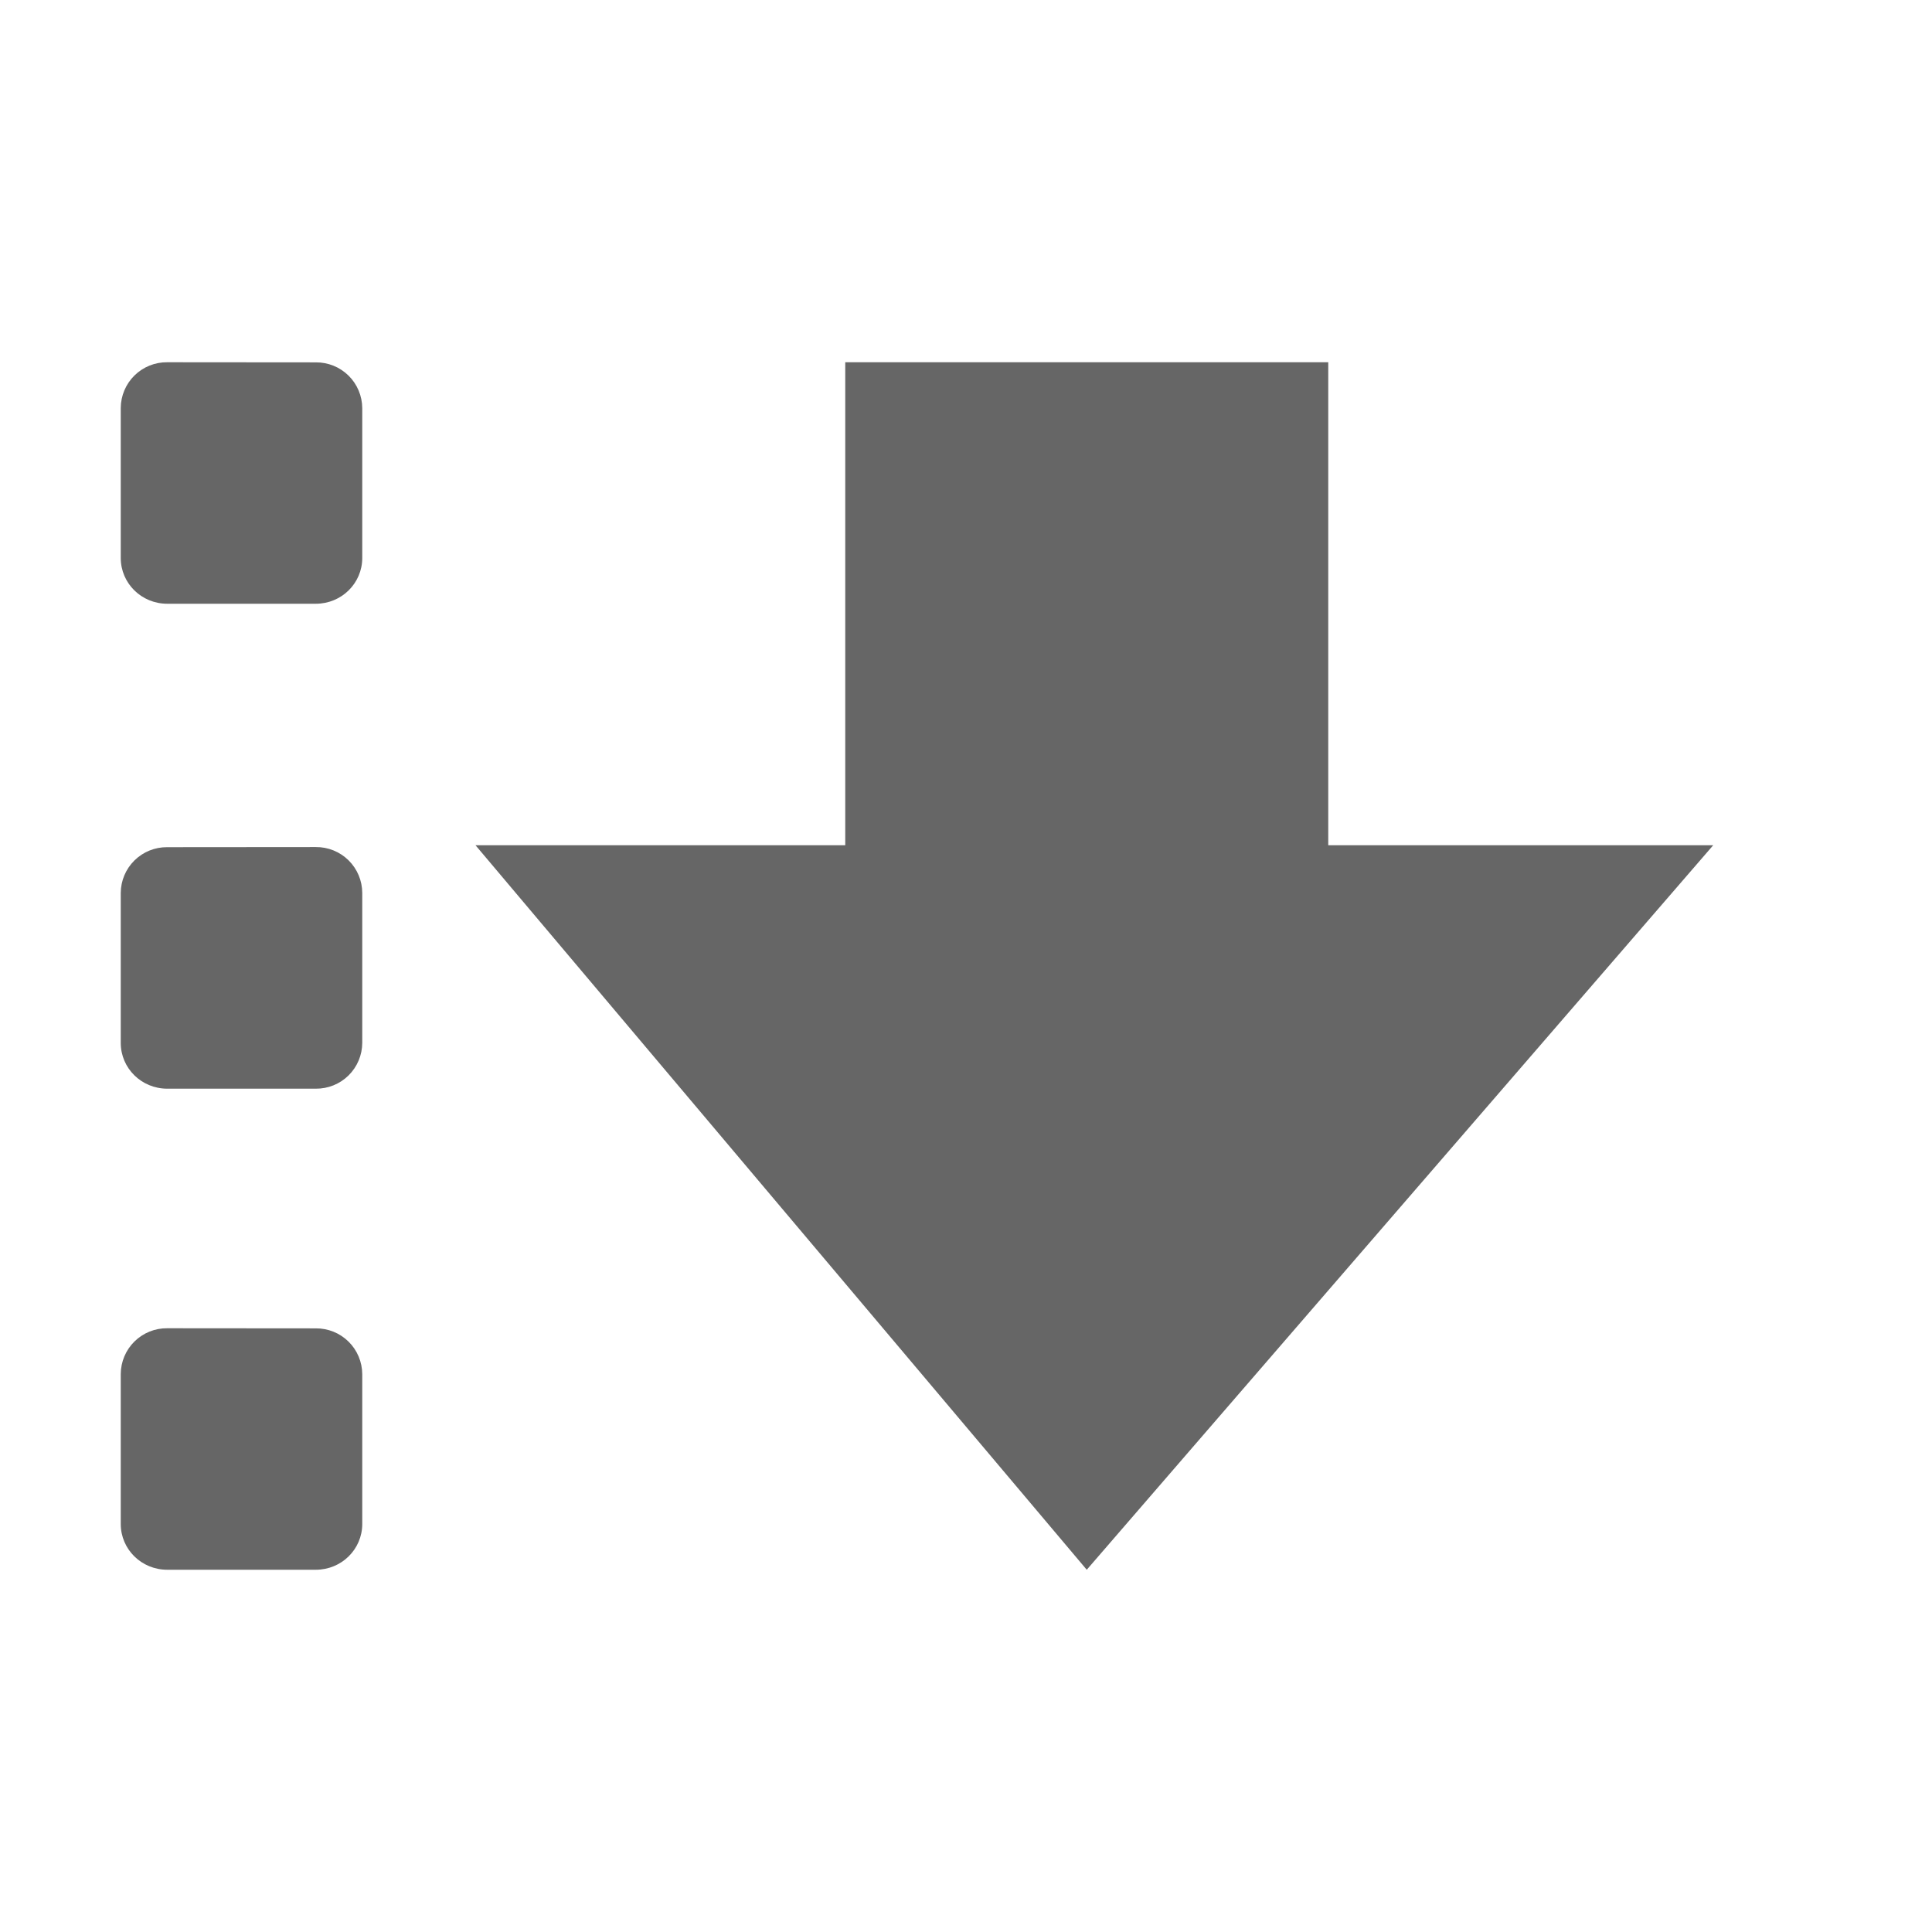
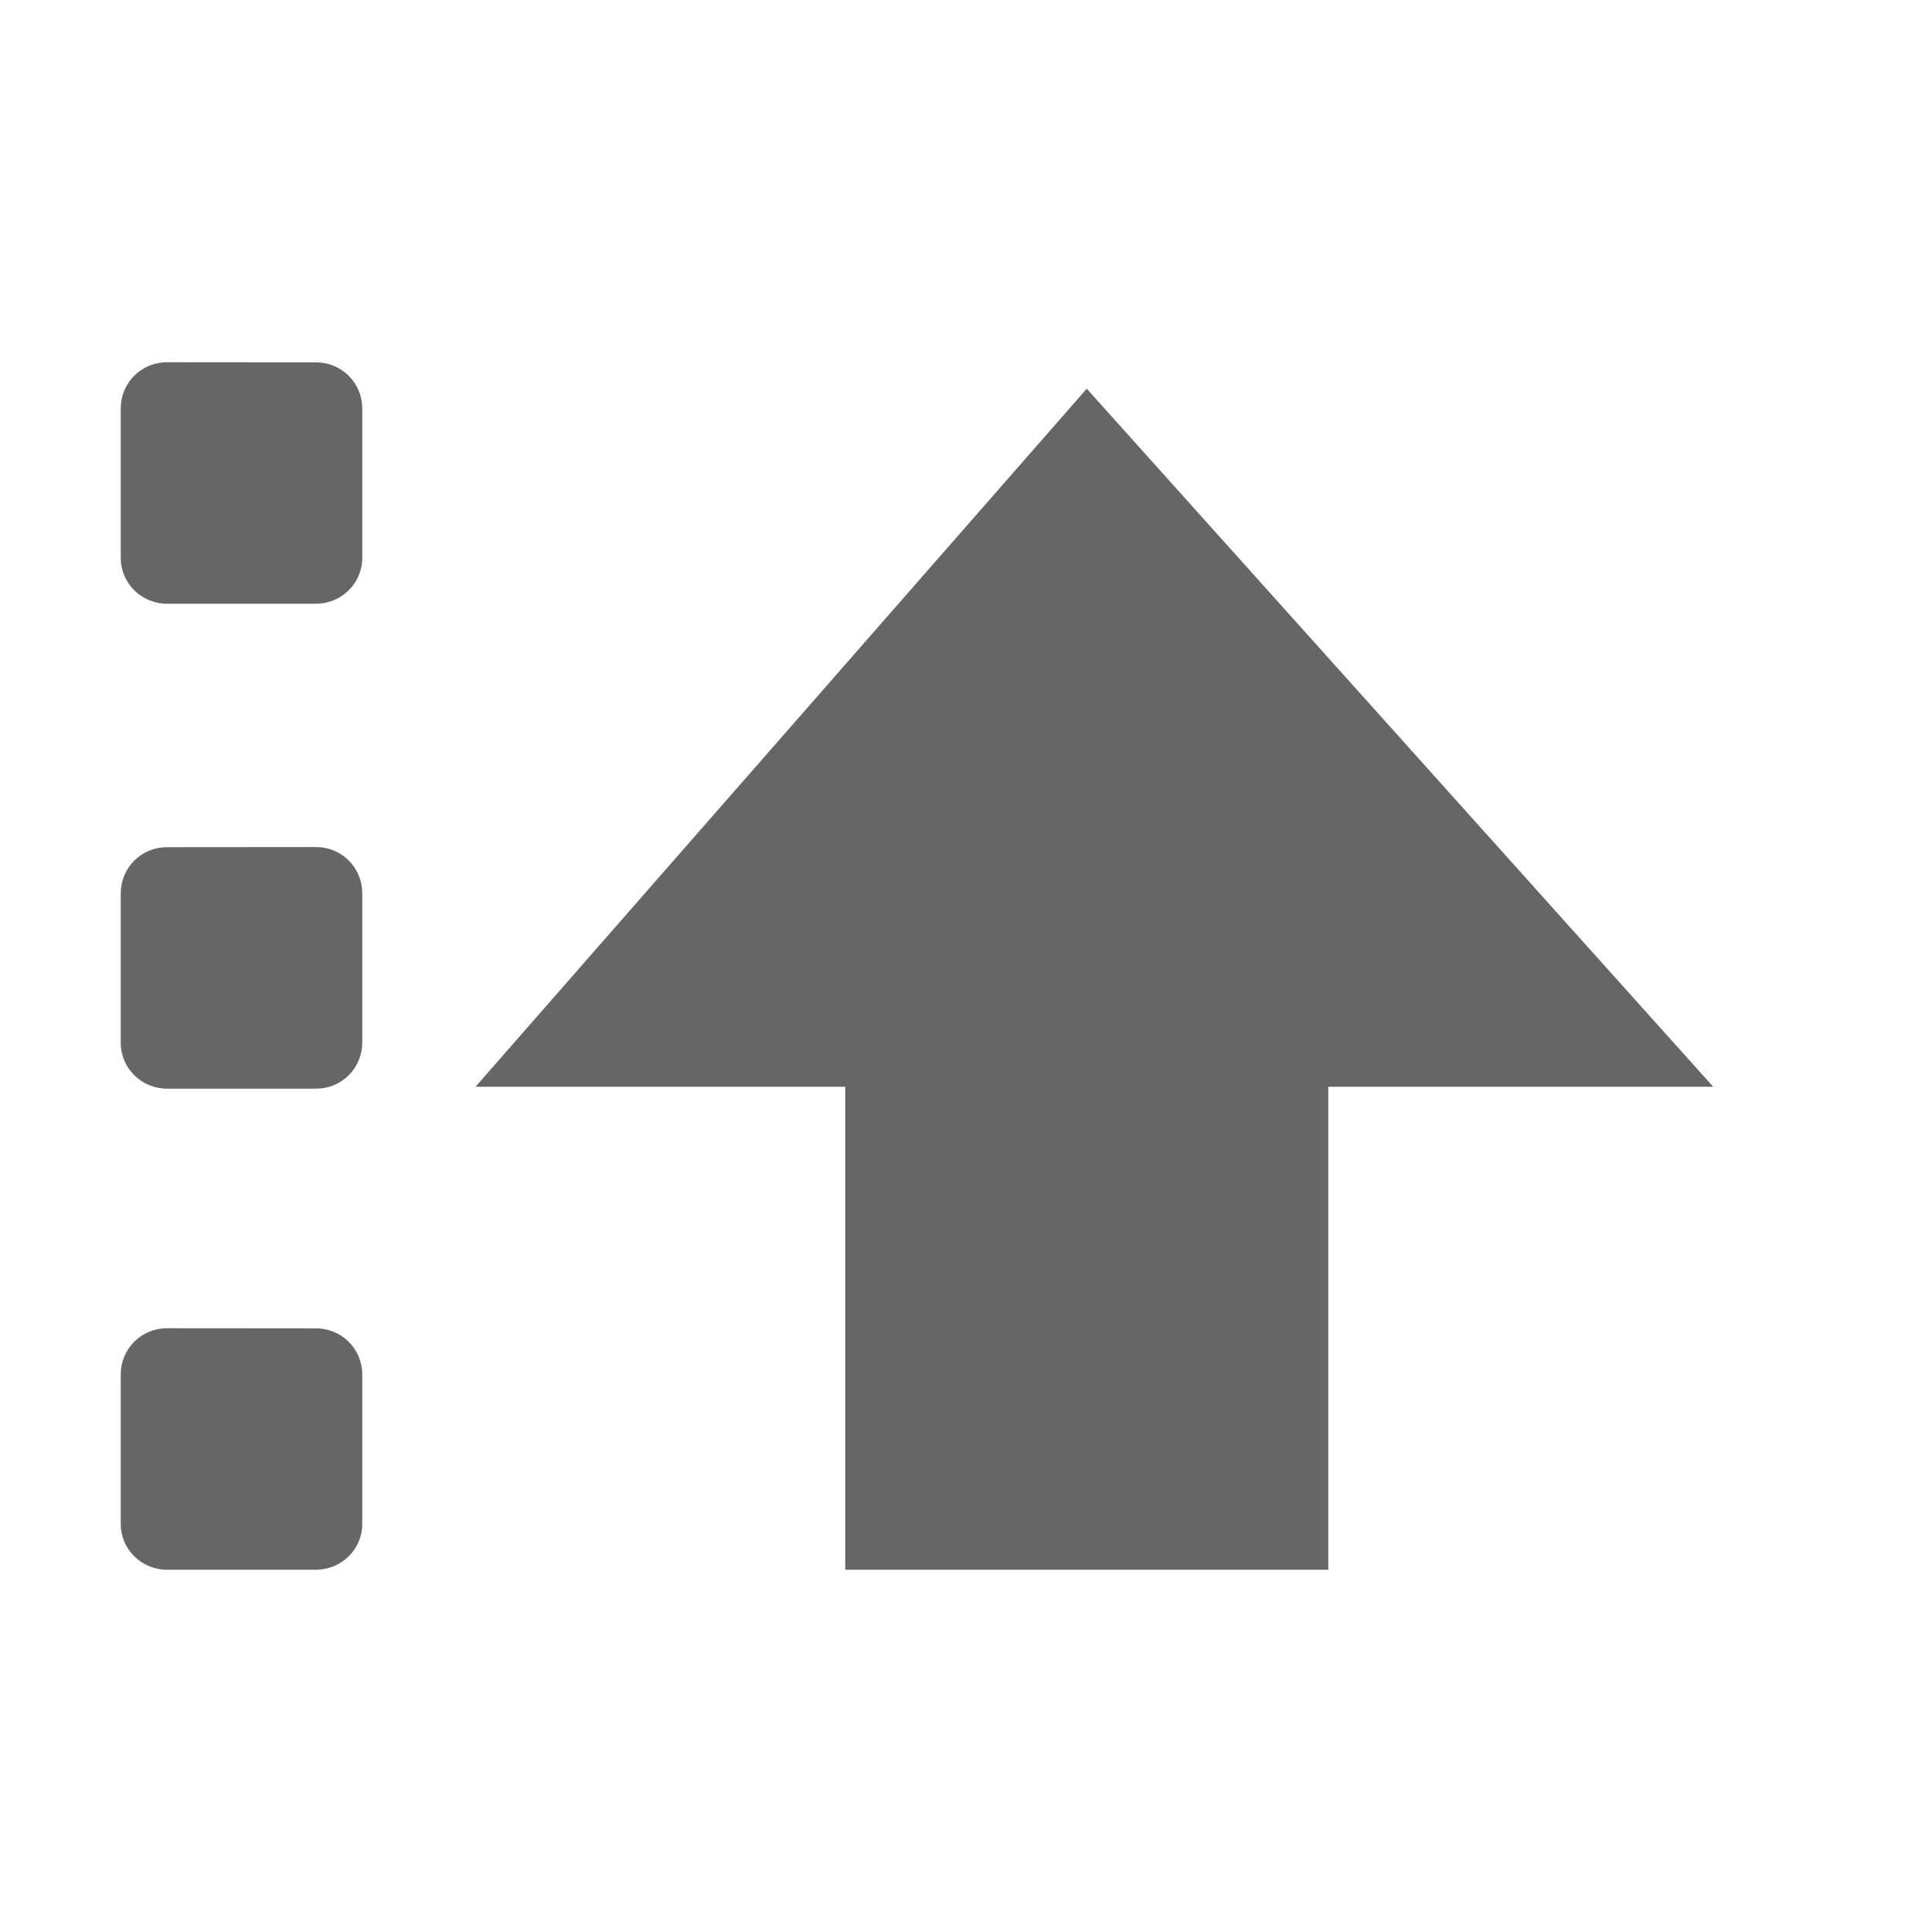
<svg xmlns="http://www.w3.org/2000/svg" height="16" width="16">
-   <g transform="translate(-853 -77)">
-     <path color="#000" d="M854.385 80a.381.381 0 0 0-.385.379v1.242c0 .21.172.379.385.379h1.23c.214 0 .385-.17.385-.379V80.38a.381.381 0 0 0-.385-.379zM860 80v4h-3.062L862 90l5.188-6H864v-4zm-5.615 4.016a.381.381 0 0 0-.385.379v1.242c0 .21.172.379.385.379h1.23a.381.381 0 0 0 .385-.38v-1.241a.381.381 0 0 0-.385-.38zm0 3.984a.381.381 0 0 0-.385.379v1.242c0 .21.172.379.385.379h1.23c.214 0 .385-.17.385-.379V88.38a.381.381 0 0 0-.385-.379z" fill="#666" overflow="visible" style="marker:none" />
+   <g transform="translate(-873 -77)">
+     <path color="#000" d="M874.385 80a.381.381 0 0 0-.385.379v1.242c0 .21.172.379.385.379h1.23c.214 0 .385-.17.385-.379V80.38a.381.381 0 0 0-.385-.379zm7.615.219L876.938 86H880v4h4v-4h3.188zm-7.615 3.797a.381.381 0 0 0-.385.379v1.242c0 .21.172.379.385.379h1.23a.381.381 0 0 0 .385-.38v-1.241a.381.381 0 0 0-.385-.38zm0 3.984a.381.381 0 0 0-.385.379v1.242c0 .21.172.379.385.379h1.23c.214 0 .385-.17.385-.379V88.38a.381.381 0 0 0-.385-.379z" fill="#666" overflow="visible" style="marker:none" />
  </g>
</svg>
